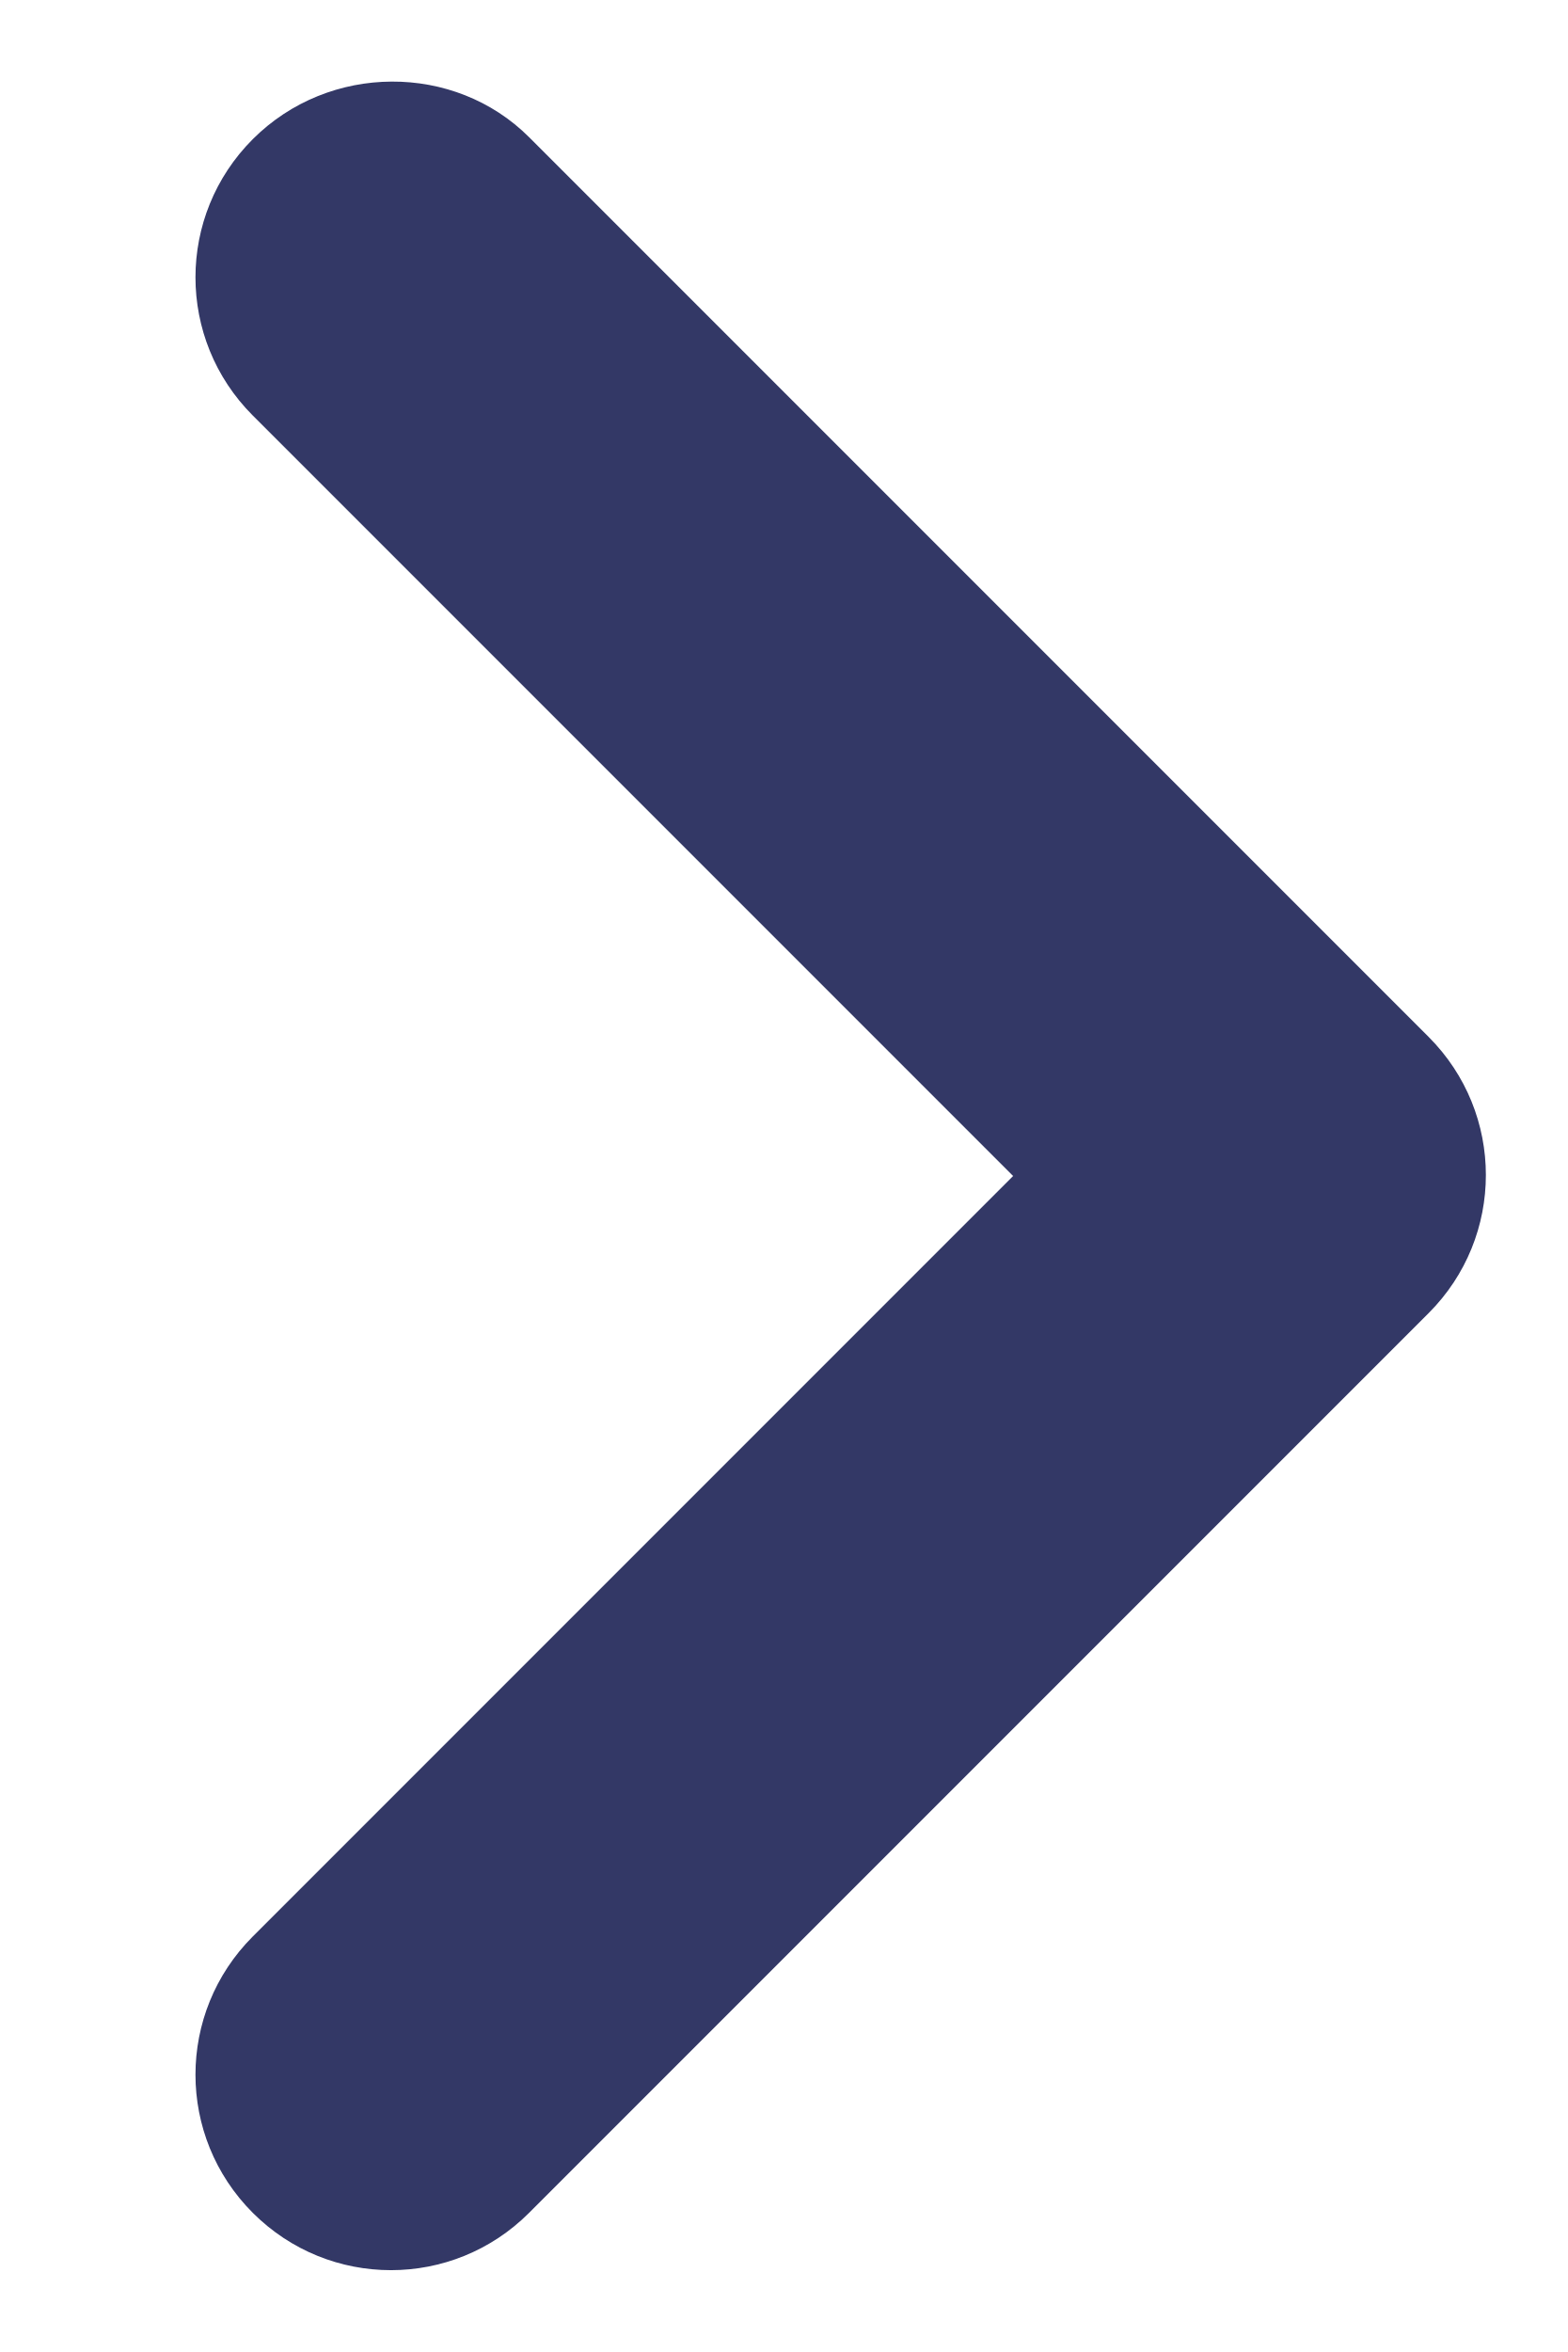
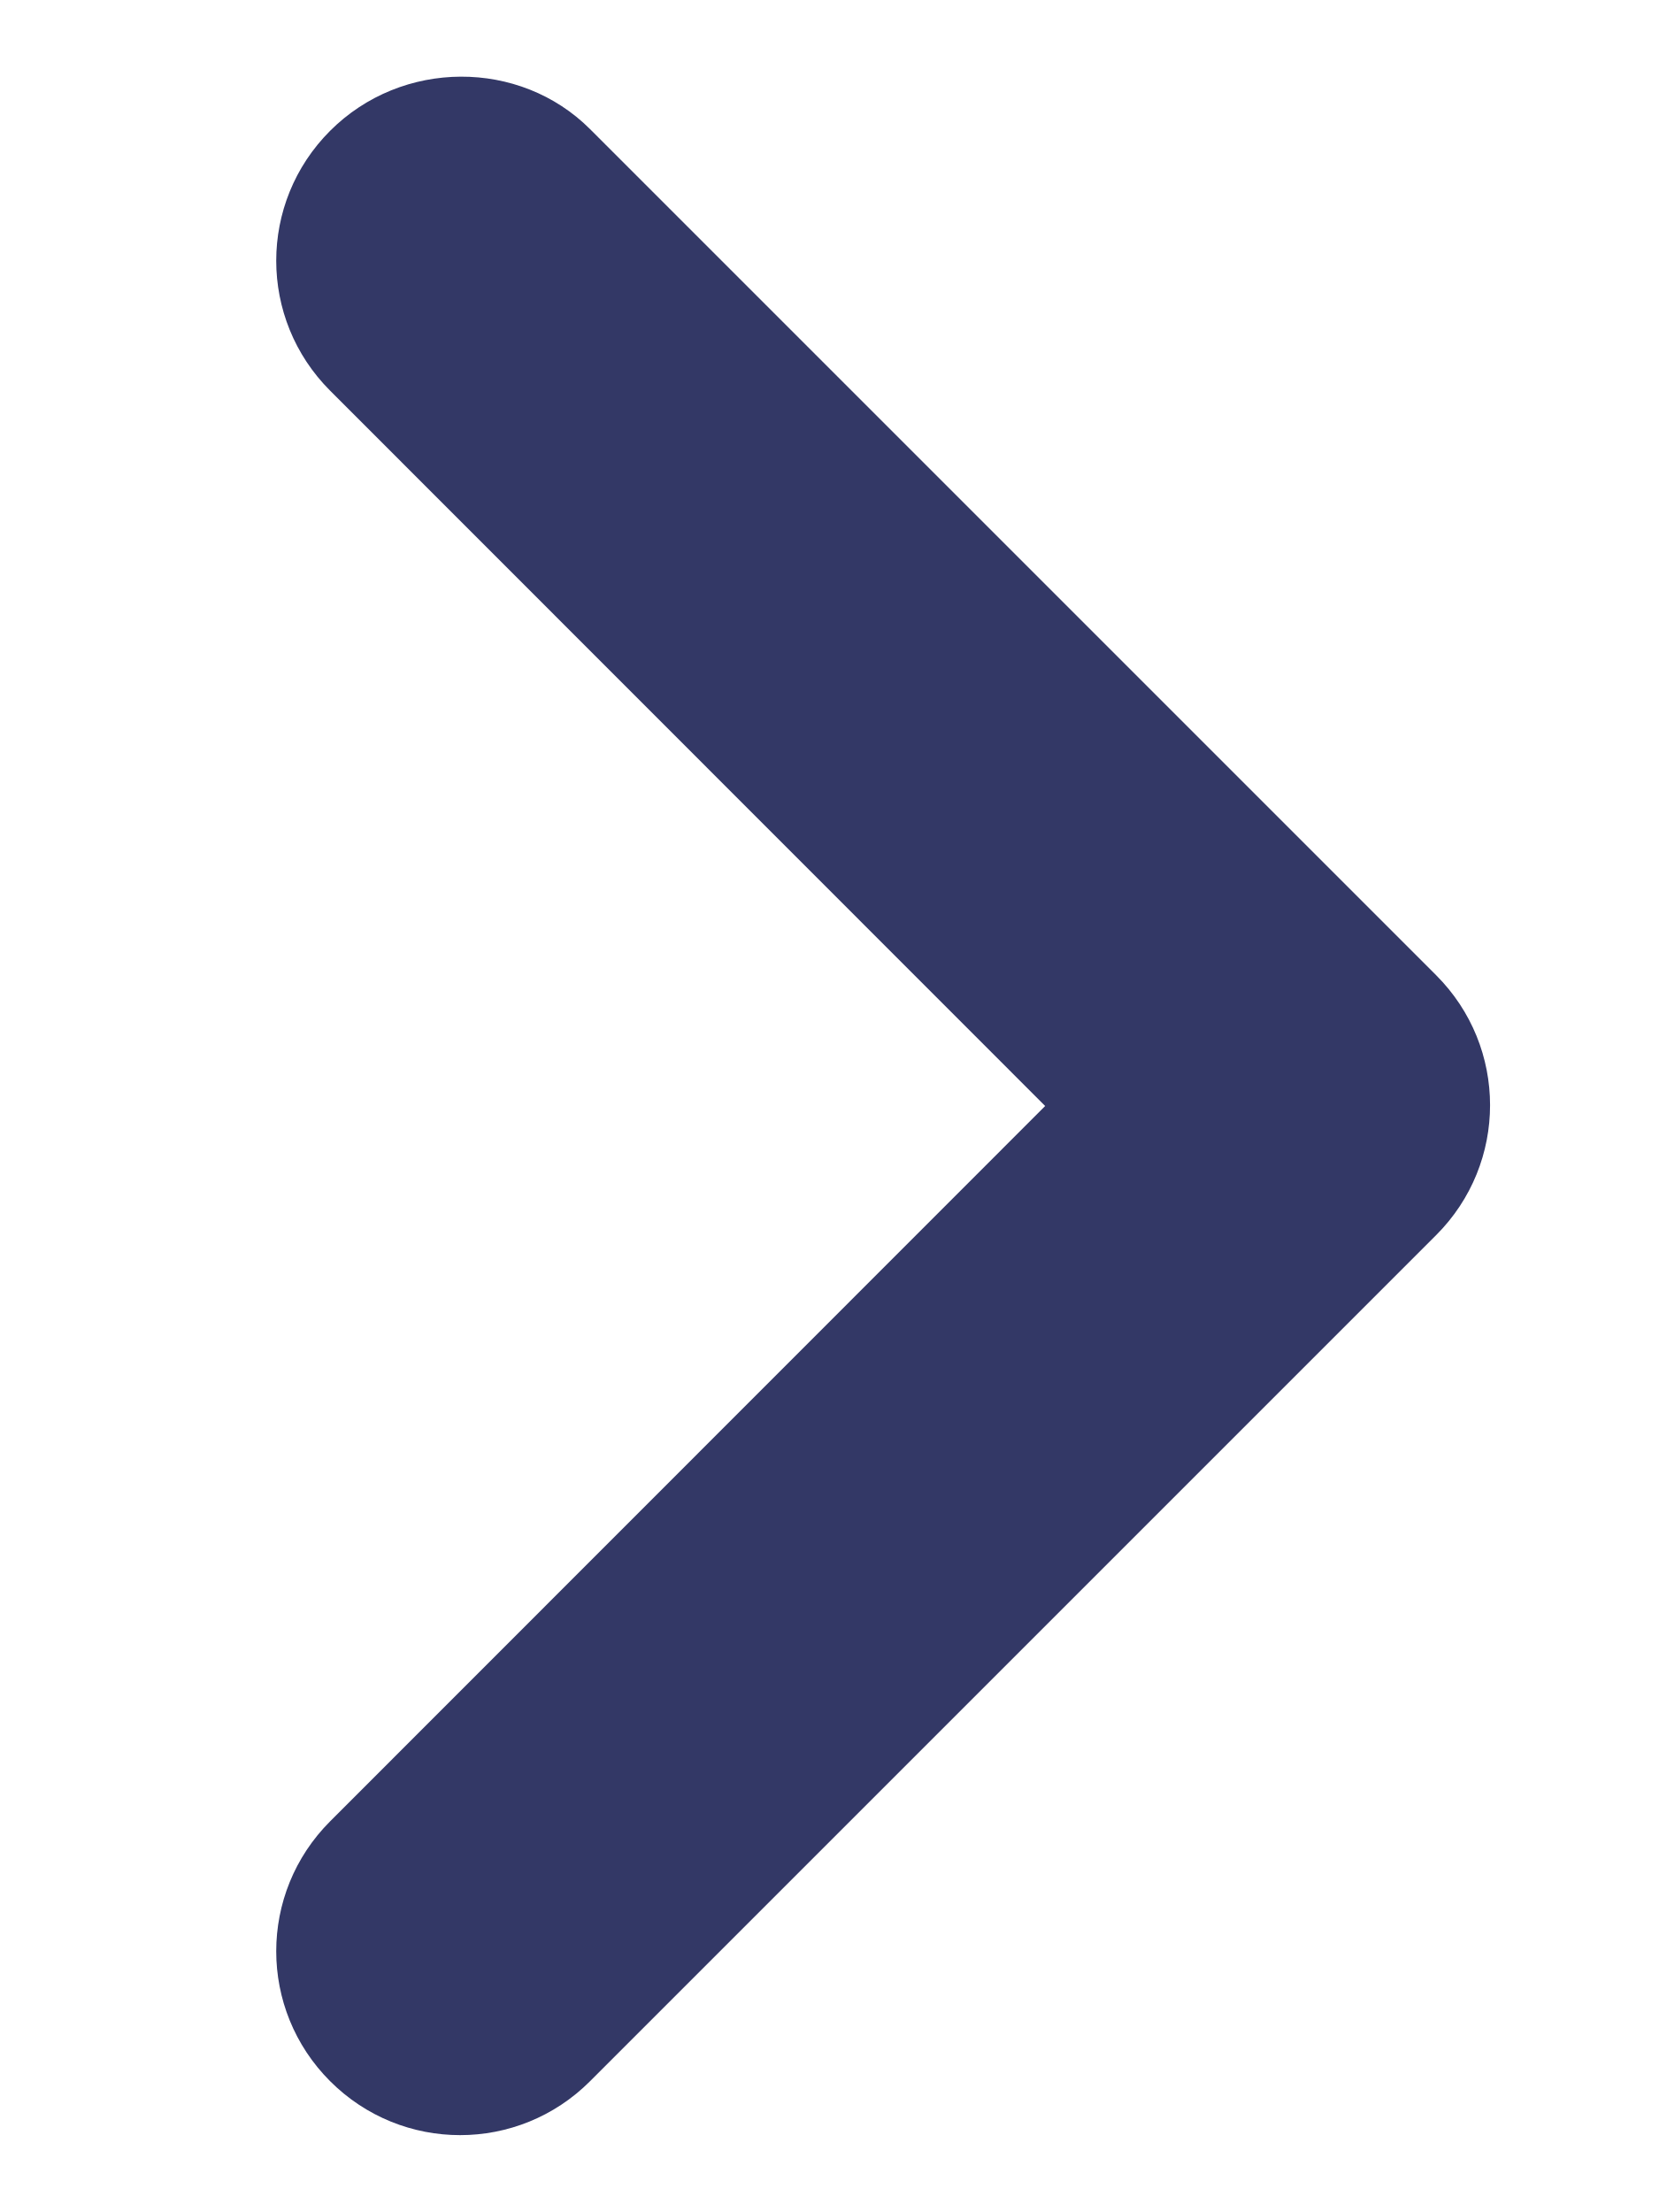
- <svg xmlns="http://www.w3.org/2000/svg" width="8" height="12" viewBox="0 0 8 12" fill="none">
-   <path d="M1.29 0.71C0.9 1.1 0.9 1.73 1.29 2.12L5.17 6L1.29 9.88C0.9 10.27 0.9 10.9 1.29 11.29C1.68 11.68 2.31 11.68 2.7 11.29L7.29 6.7C7.68 6.31 7.68 5.68 7.29 5.29L2.7 0.7C2.32 0.32 1.68 0.32 1.29 0.71Z" fill="#333866" />
+ <svg xmlns="http://www.w3.org/2000/svg" width="6" height="8" viewBox="0 0 6 8" fill="none">
+   <path d="M1.194 0.473C0.934 0.733 0.934 1.153 1.194 1.413L3.78 4L1.194 6.587C0.934 6.847 0.934 7.267 1.194 7.527C1.454 7.787 1.874 7.787 2.134 7.527L5.194 4.467C5.454 4.207 5.454 3.787 5.194 3.527L2.134 0.467C1.88 0.213 1.454 0.213 1.194 0.473Z" fill="#333866" />
</svg>
